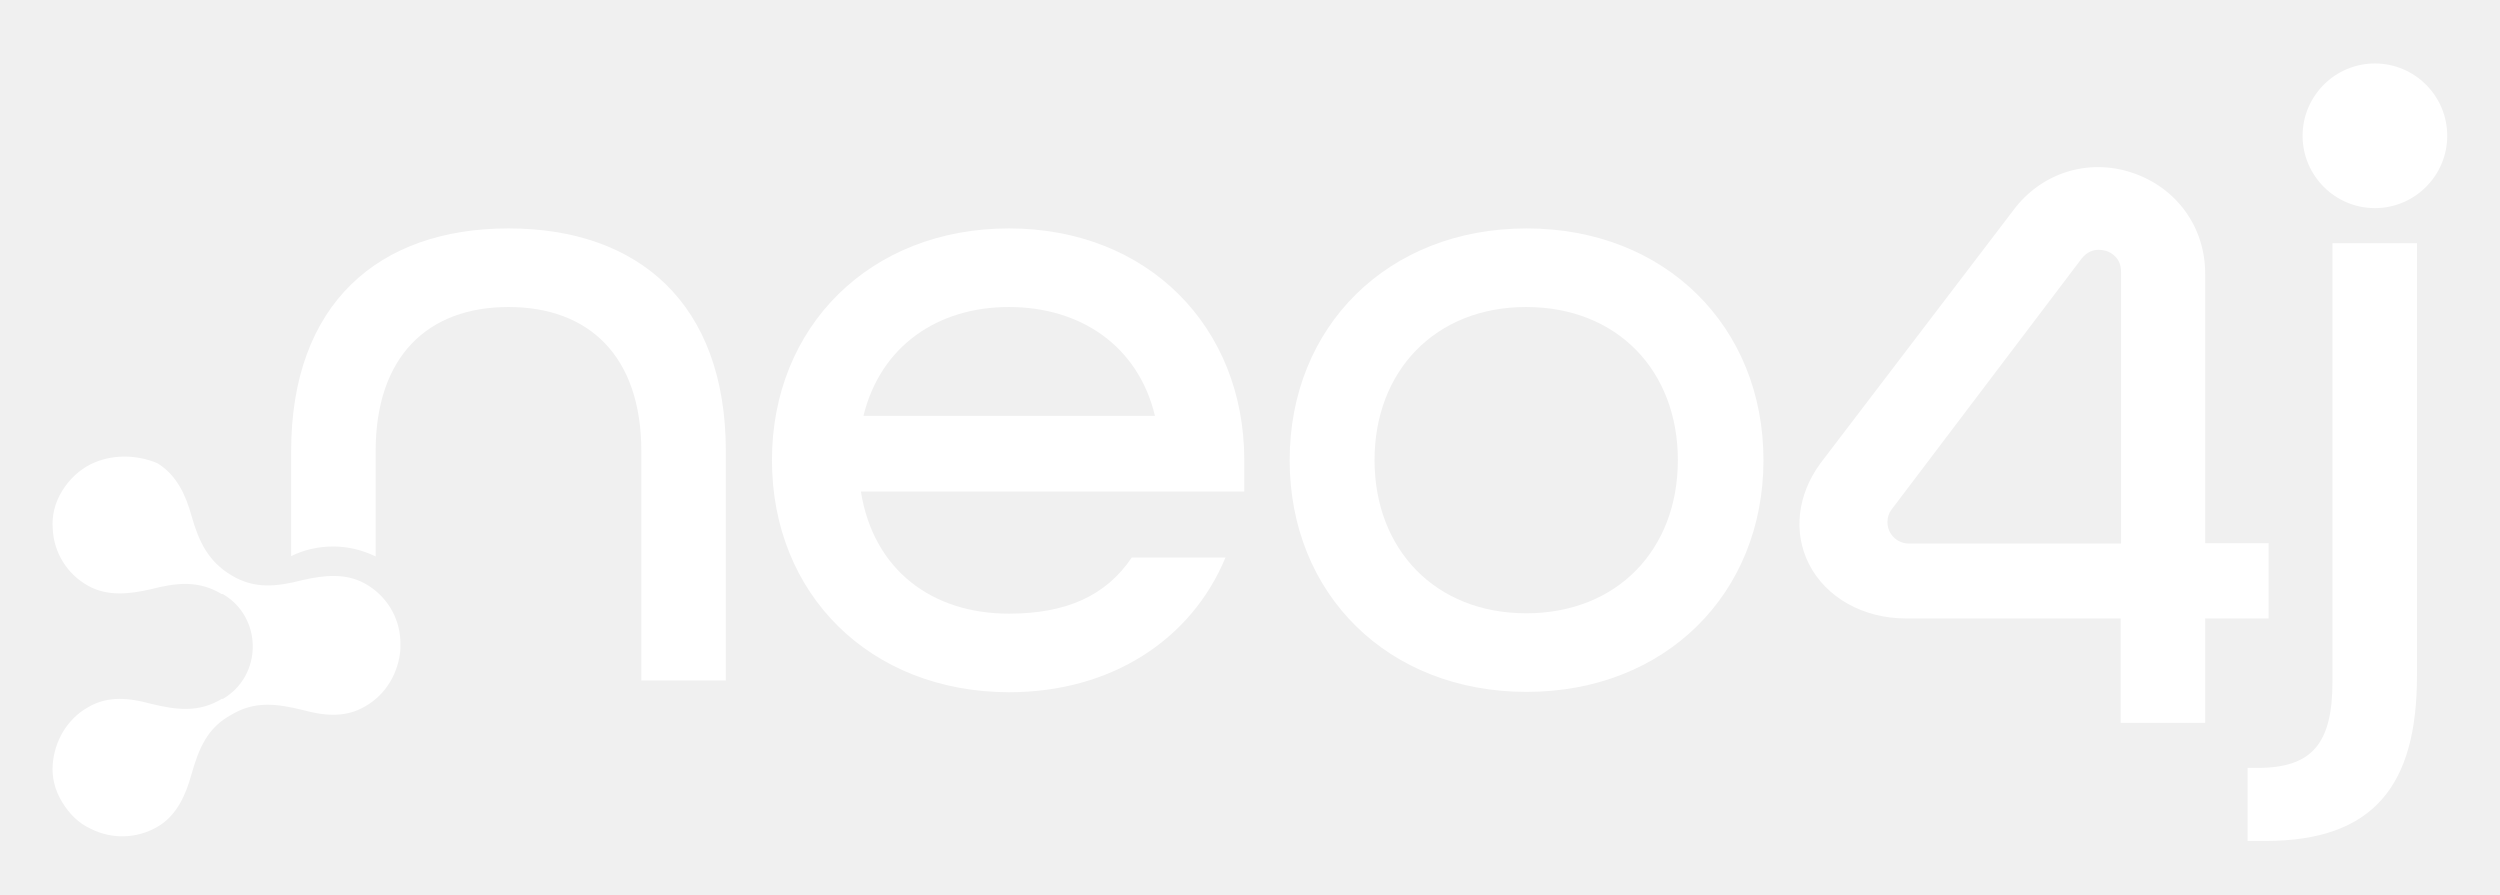
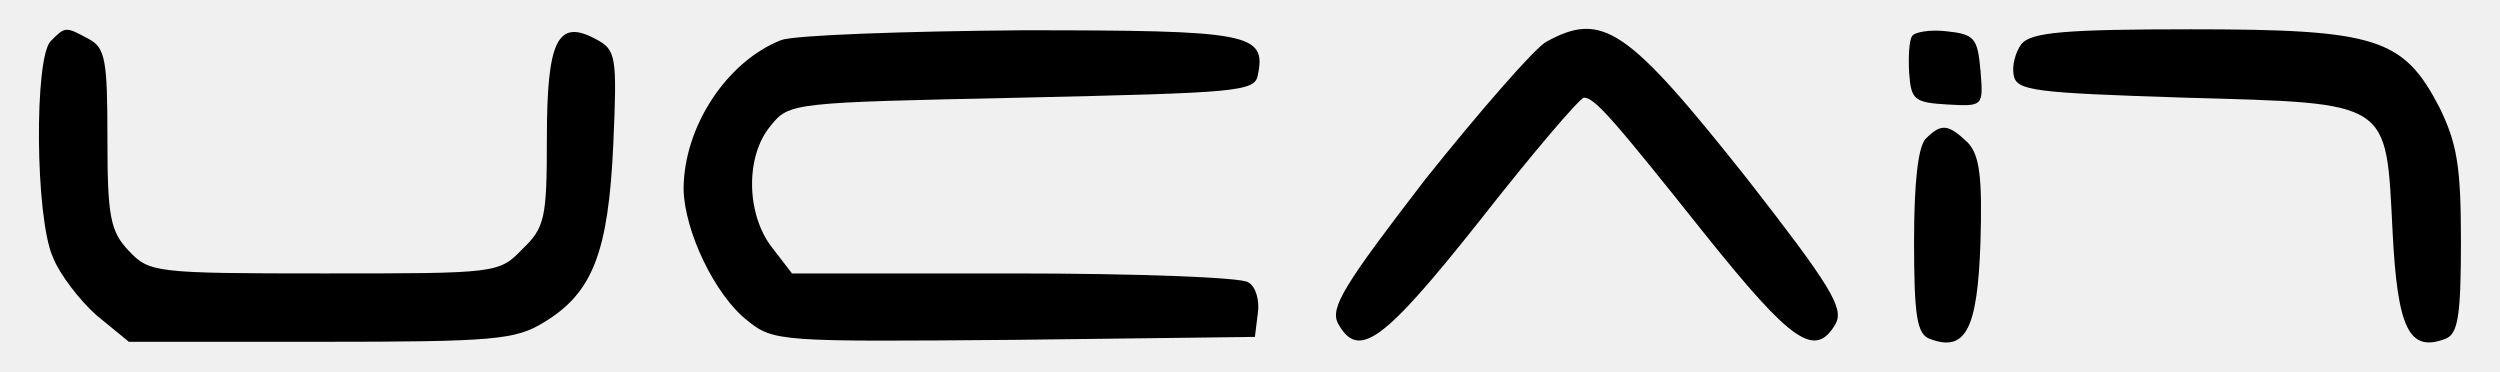
- <svg xmlns="http://www.w3.org/2000/svg" version="1.1" id="Layer_1" x="0px" y="0px" viewBox="0 0 677.5 242.4" style="enable-background:new 0 0 677.5 242.4;" xml:space="preserve">
-   <style type="text/css">
- 	.st0{fill:#FFFFFF;}
- </style>
-   <g>
-     <path class="st0" d="M137.8,61.9c-35.3,0-58.9,20.5-58.9,60.4v28.4c3.5-1.7,7.3-2.6,11.4-2.6s8,1,11.5,2.7v-28.5   c0-25.8,14.2-39.1,36-39.1s36,13.3,36,39.1v62.1h22.9v-62.1C196.7,82.2,173,61.9,137.8,61.9L137.8,61.9z" />
-     <path class="st0" d="M209.2,124.7c0-36.2,26.6-62.8,64.2-62.8s63.8,26.6,63.8,62.8v8.5H233.3c3.4,21.3,19.3,33.1,40.1,33.1   c15.5,0,26.3-4.8,33.3-15.2h25.4c-9.2,22.2-30.9,36.5-58.7,36.5C235.7,187.5,209.2,161,209.2,124.7L209.2,124.7z M313,112.7   c-4.6-19.1-20.3-29.5-39.6-29.5s-34.8,10.6-39.4,29.5H313z" />
-     <path class="st0" d="M349.5,124.7c0-36.2,26.6-62.8,64.2-62.8s64.2,26.6,64.2,62.8c0,36.2-26.6,62.8-64.2,62.8   S349.5,161,349.5,124.7z M454.7,124.7c0-24.2-16.4-41.5-41.1-41.5s-41.1,17.4-41.1,41.5c0,24.1,16.4,41.5,41.1,41.5   S454.7,148.9,454.7,124.7z" />
-     <path class="st0" d="M609.1,208.1h2.7c14.7,0,20.3-6.5,20.3-23.4V65.9H655v117.3c0,29.5-11.6,44.7-41.1,44.7h-4.8L609.1,208.1   L609.1,208.1z" />
-     <path class="st0" d="M597.6,195.9h-22.9v-28.3h-58.2c-11.6,0-21.7-5.7-26.3-14.8c-4.3-8.6-3.1-18.7,3.1-27.2L545.6,57   c7.5-10.1,20.2-14.2,32.2-10.2c12,4,19.8,14.7,19.8,27.3v73.1h17.2v20.4h-17.2V195.9L597.6,195.9z M512.6,138.1   c-0.7,0.9-1.1,2.1-1.1,3.4c0,3.2,2.6,5.8,5.8,5.8h57.5V73.6c0-3.8-2.8-5.2-4-5.6c-0.5-0.1-1.2-0.3-2.1-0.3c-1.4,0-3.1,0.5-4.6,2.4   L512.6,138.1L512.6,138.1L512.6,138.1z" />
-     <path class="st0" d="M24.6,125.8c-3,1.5-5.8,4-7.8,7.3c-2,3.3-2.8,6.8-2.5,10.3c0.3,6.3,3.8,12.1,9.5,15.3c5.3,3,11.3,2.3,17,1   c7-1.8,13-2.5,19.3,1.3c0,0,0,0,0.3,0c10.8,6.3,10.8,22.1,0,28.4c0,0,0,0-0.3,0c-6.3,3.8-12.3,3-19.3,1.3c-5.5-1.5-11.5-2.3-17,1   c-5.8,3.3-9,9.3-9.5,15.3c-0.3,3.5,0.5,7,2.5,10.3c2,3.3,4.5,5.8,7.8,7.3c5.5,2.8,12.3,2.8,18-0.5c5.3-3,7.8-8.8,9.3-14.3   c2-7,4.3-12.6,10.8-16.1c6.3-3.8,12.3-3,19.3-1.3c5.5,1.5,11.5,2.3,17-1c5.8-3.3,9-9.3,9.5-15.3c0-0.5,0-0.8,0-1.3   c0-0.5,0-0.8,0-1.3c-0.3-6.3-3.8-12.1-9.5-15.3c-5.3-3-11.3-2.3-17-1c-7,1.8-13,2.5-19.3-1.3c-6.3-3.8-8.8-9.1-10.8-16.1   c-1.5-5.5-4-11.1-9.3-14.3C36.8,123.1,30.1,123.1,24.6,125.8z" />
-     <path class="st0" d="M643.6,17.2c-10.8,0-19.6,8.8-19.6,19.6s8.8,19.6,19.6,19.6c10.8,0,19.6-8.8,19.6-19.6S654.4,17.2,643.6,17.2z   " />
+ <svg xmlns="http://www.w3.org/2000/svg" version="1.0" width="256pt" height="38pt" viewBox="0 0 256 38" preserveAspectRatio="xMidYMid meet">
+   <g transform="translate(0,38) scale(0.1,-0.1)" fill="#000000" stroke="none">
+     <path d="M52 338 c-17 -17 -16 -180 2 -221 7 -18 28 -45 45 -60 l33 -27 196 0 c178 0 200 2 229 20 50 30 66 72 71 182 4 91 3 97 -18 108 -39 21 -50 -1 -50 -102 0 -81 -2 -91 -25 -113 -24 -25 -26 -25 -203 -25 -174 0 -179 1 -200 23 -19 20 -22 35 -22 115 0 80 -2 93 -19 102 -24 13 -24 13 -39 -2z" />
+     <path d="M800 339 c-56 -22 -100 -89 -100 -153 1 -43 32 -108 65 -134 27 -22 34 -22 274 -20 l246 3 3 24 c2 13 -2 28 -10 32 -7 5 -115 9 -240 9 l-227 0 -20 26 c-27 34 -28 94 -2 125 19 24 22 24 257 29 220 5 239 6 242 23 9 43 -8 46 -241 46 -122 -1 -233 -5 -247 -10z" />
+     <path d="M1583 337 c-12 -7 -67 -70 -123 -140 -84 -109 -98 -132 -90 -148 21 -38 46 -20 146 106 54 69 102 125 106 125 11 0 30 -22 124 -140 89 -111 113 -128 134 -91 8 16 -6 39 -91 148 -123 155 -148 172 -206 140z" />
+     <path d="M1958 343 c-3 -4 -4 -21 -3 -38 2 -27 5 -30 39 -32 37 -2 37 -2 34 35 -3 33 -6 37 -35 40 -17 2 -33 -1 -35 -5z" />
+     <path d="M2070 335 c-6 -8 -10 -22 -8 -32 3 -16 20 -18 175 -23 213 -6 206 -2 213 -137 5 -100 17 -124 54 -110 13 5 16 23 16 100 0 77 -4 100 -22 137 -37 71 -64 80 -254 80 -129 0 -164 -3 -174 -15z" />
+     <path d="M1972 238 c-8 -8 -12 -46 -12 -105 0 -77 3 -95 16 -100 37 -14 49 10 52 99 2 68 -1 89 -13 102 -20 19 -27 20 -43 4z" />
  </g>
</svg>
